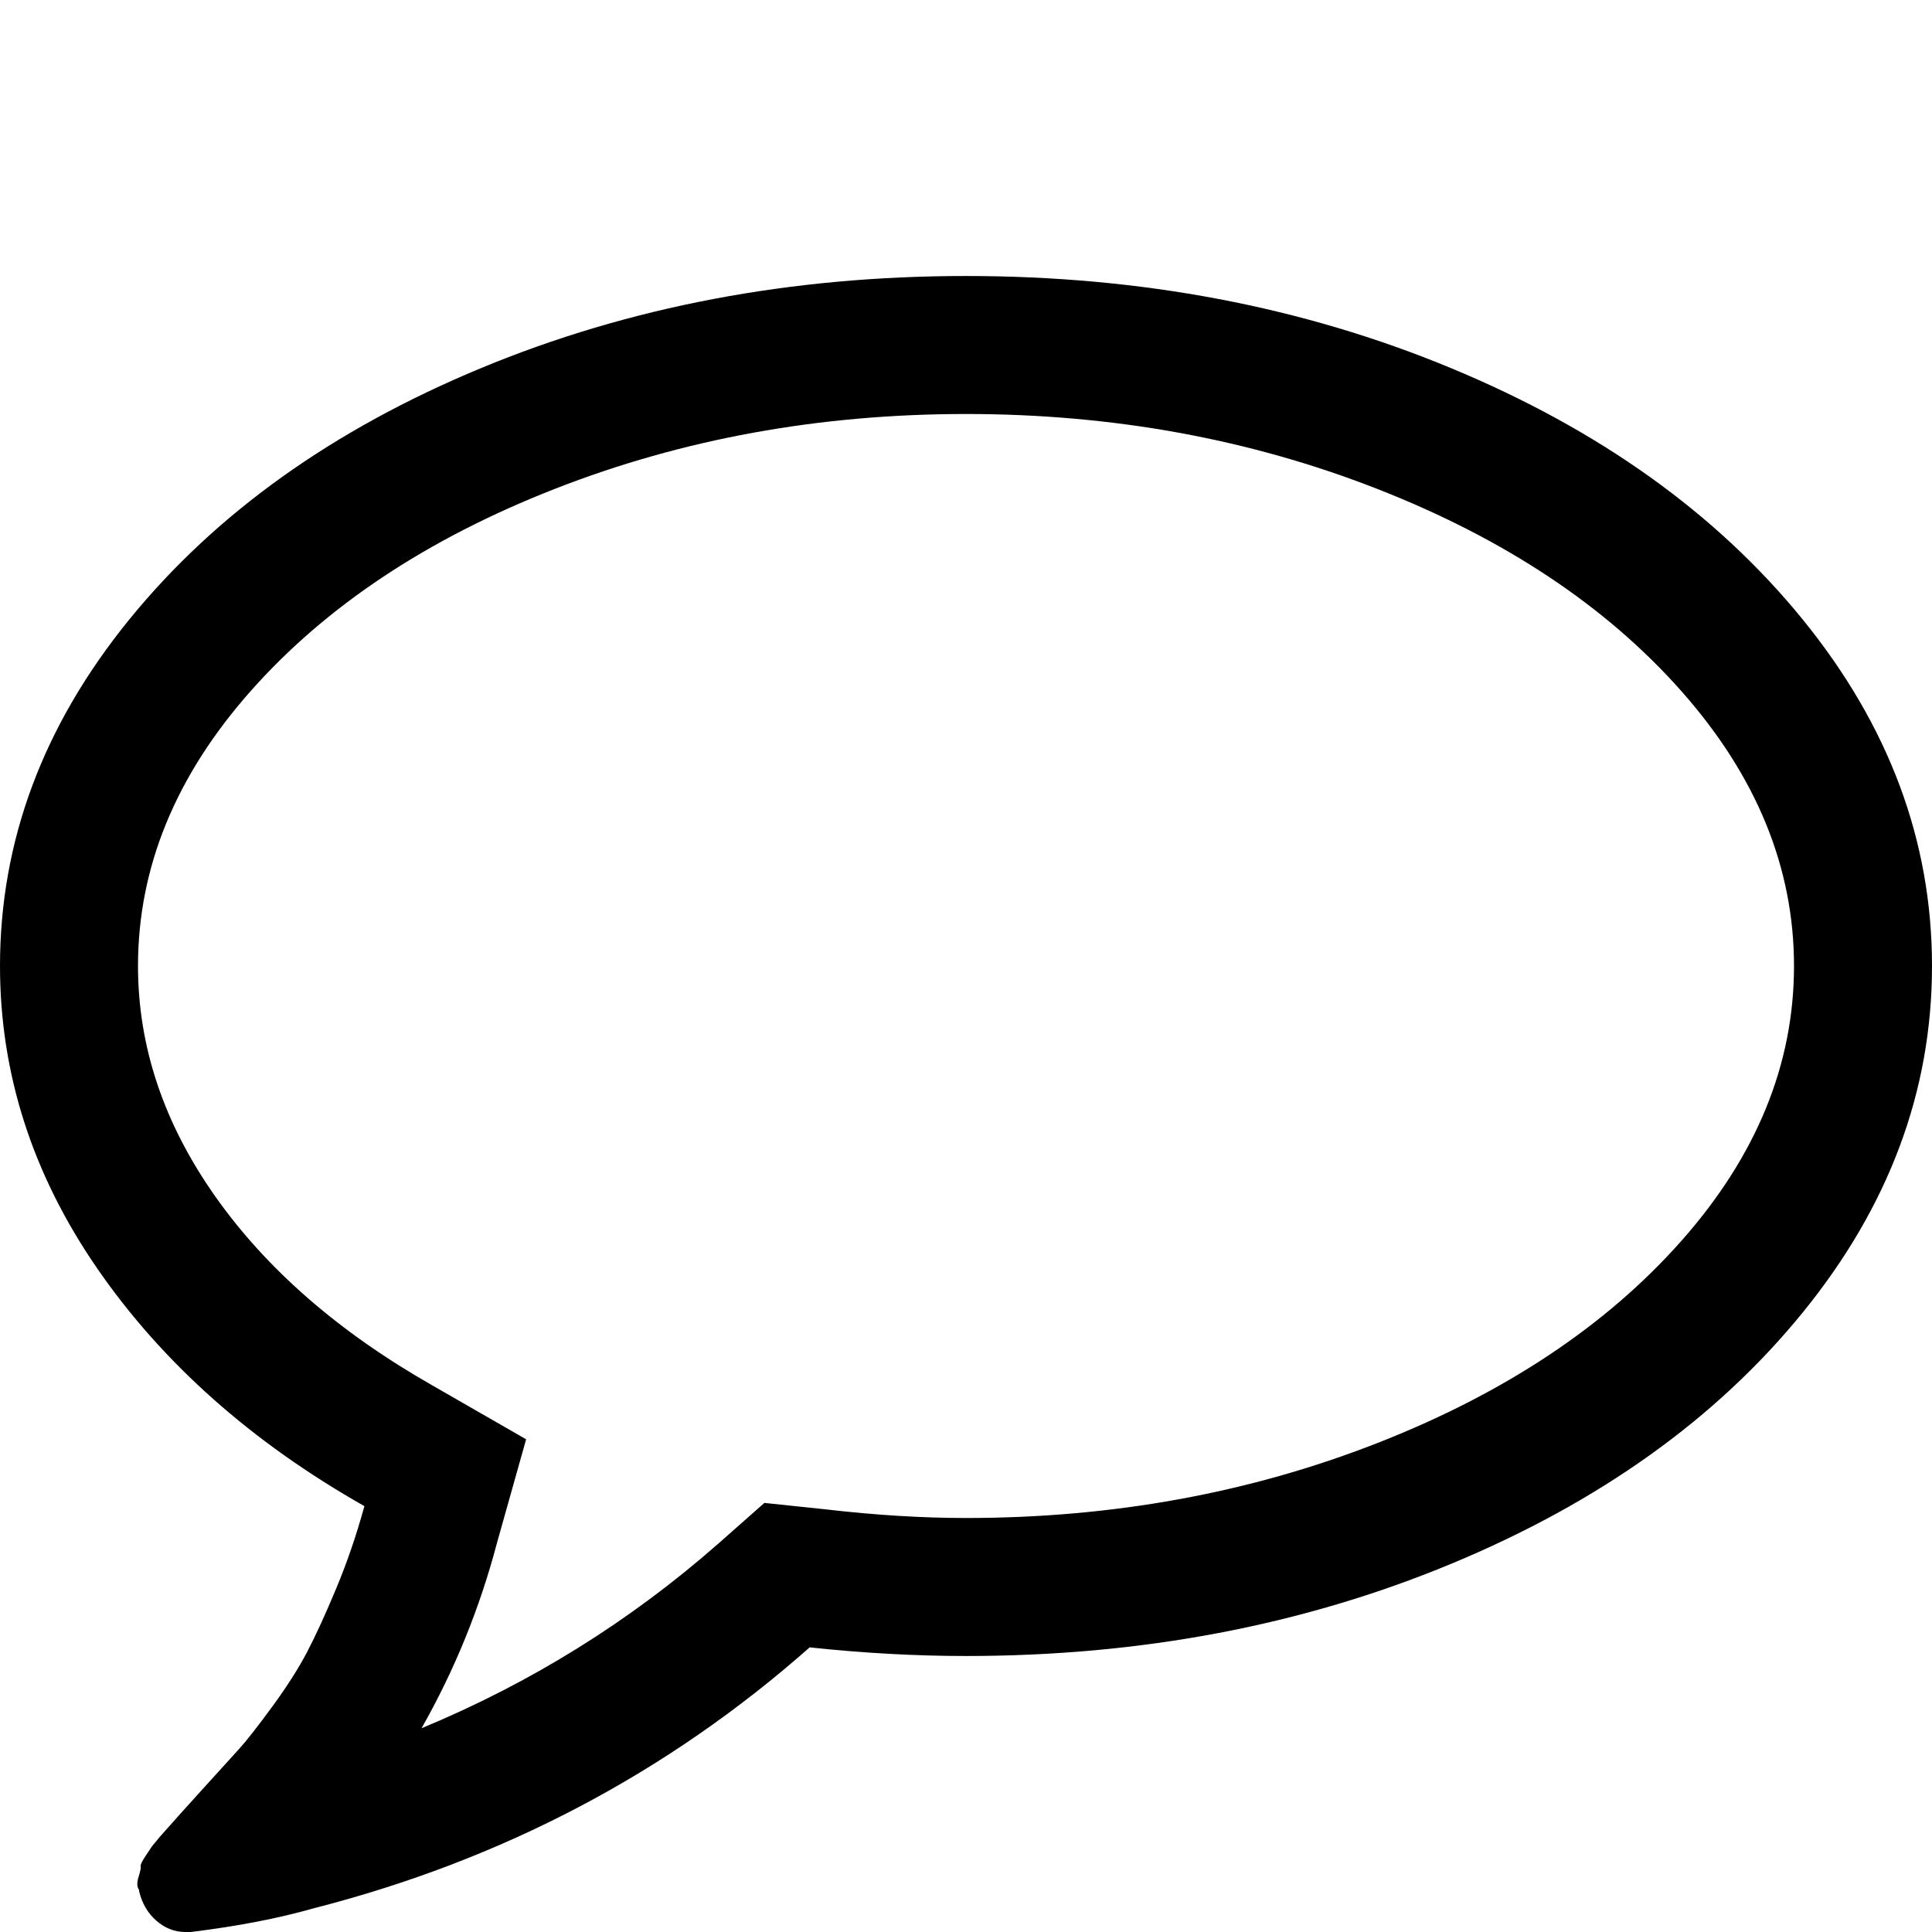
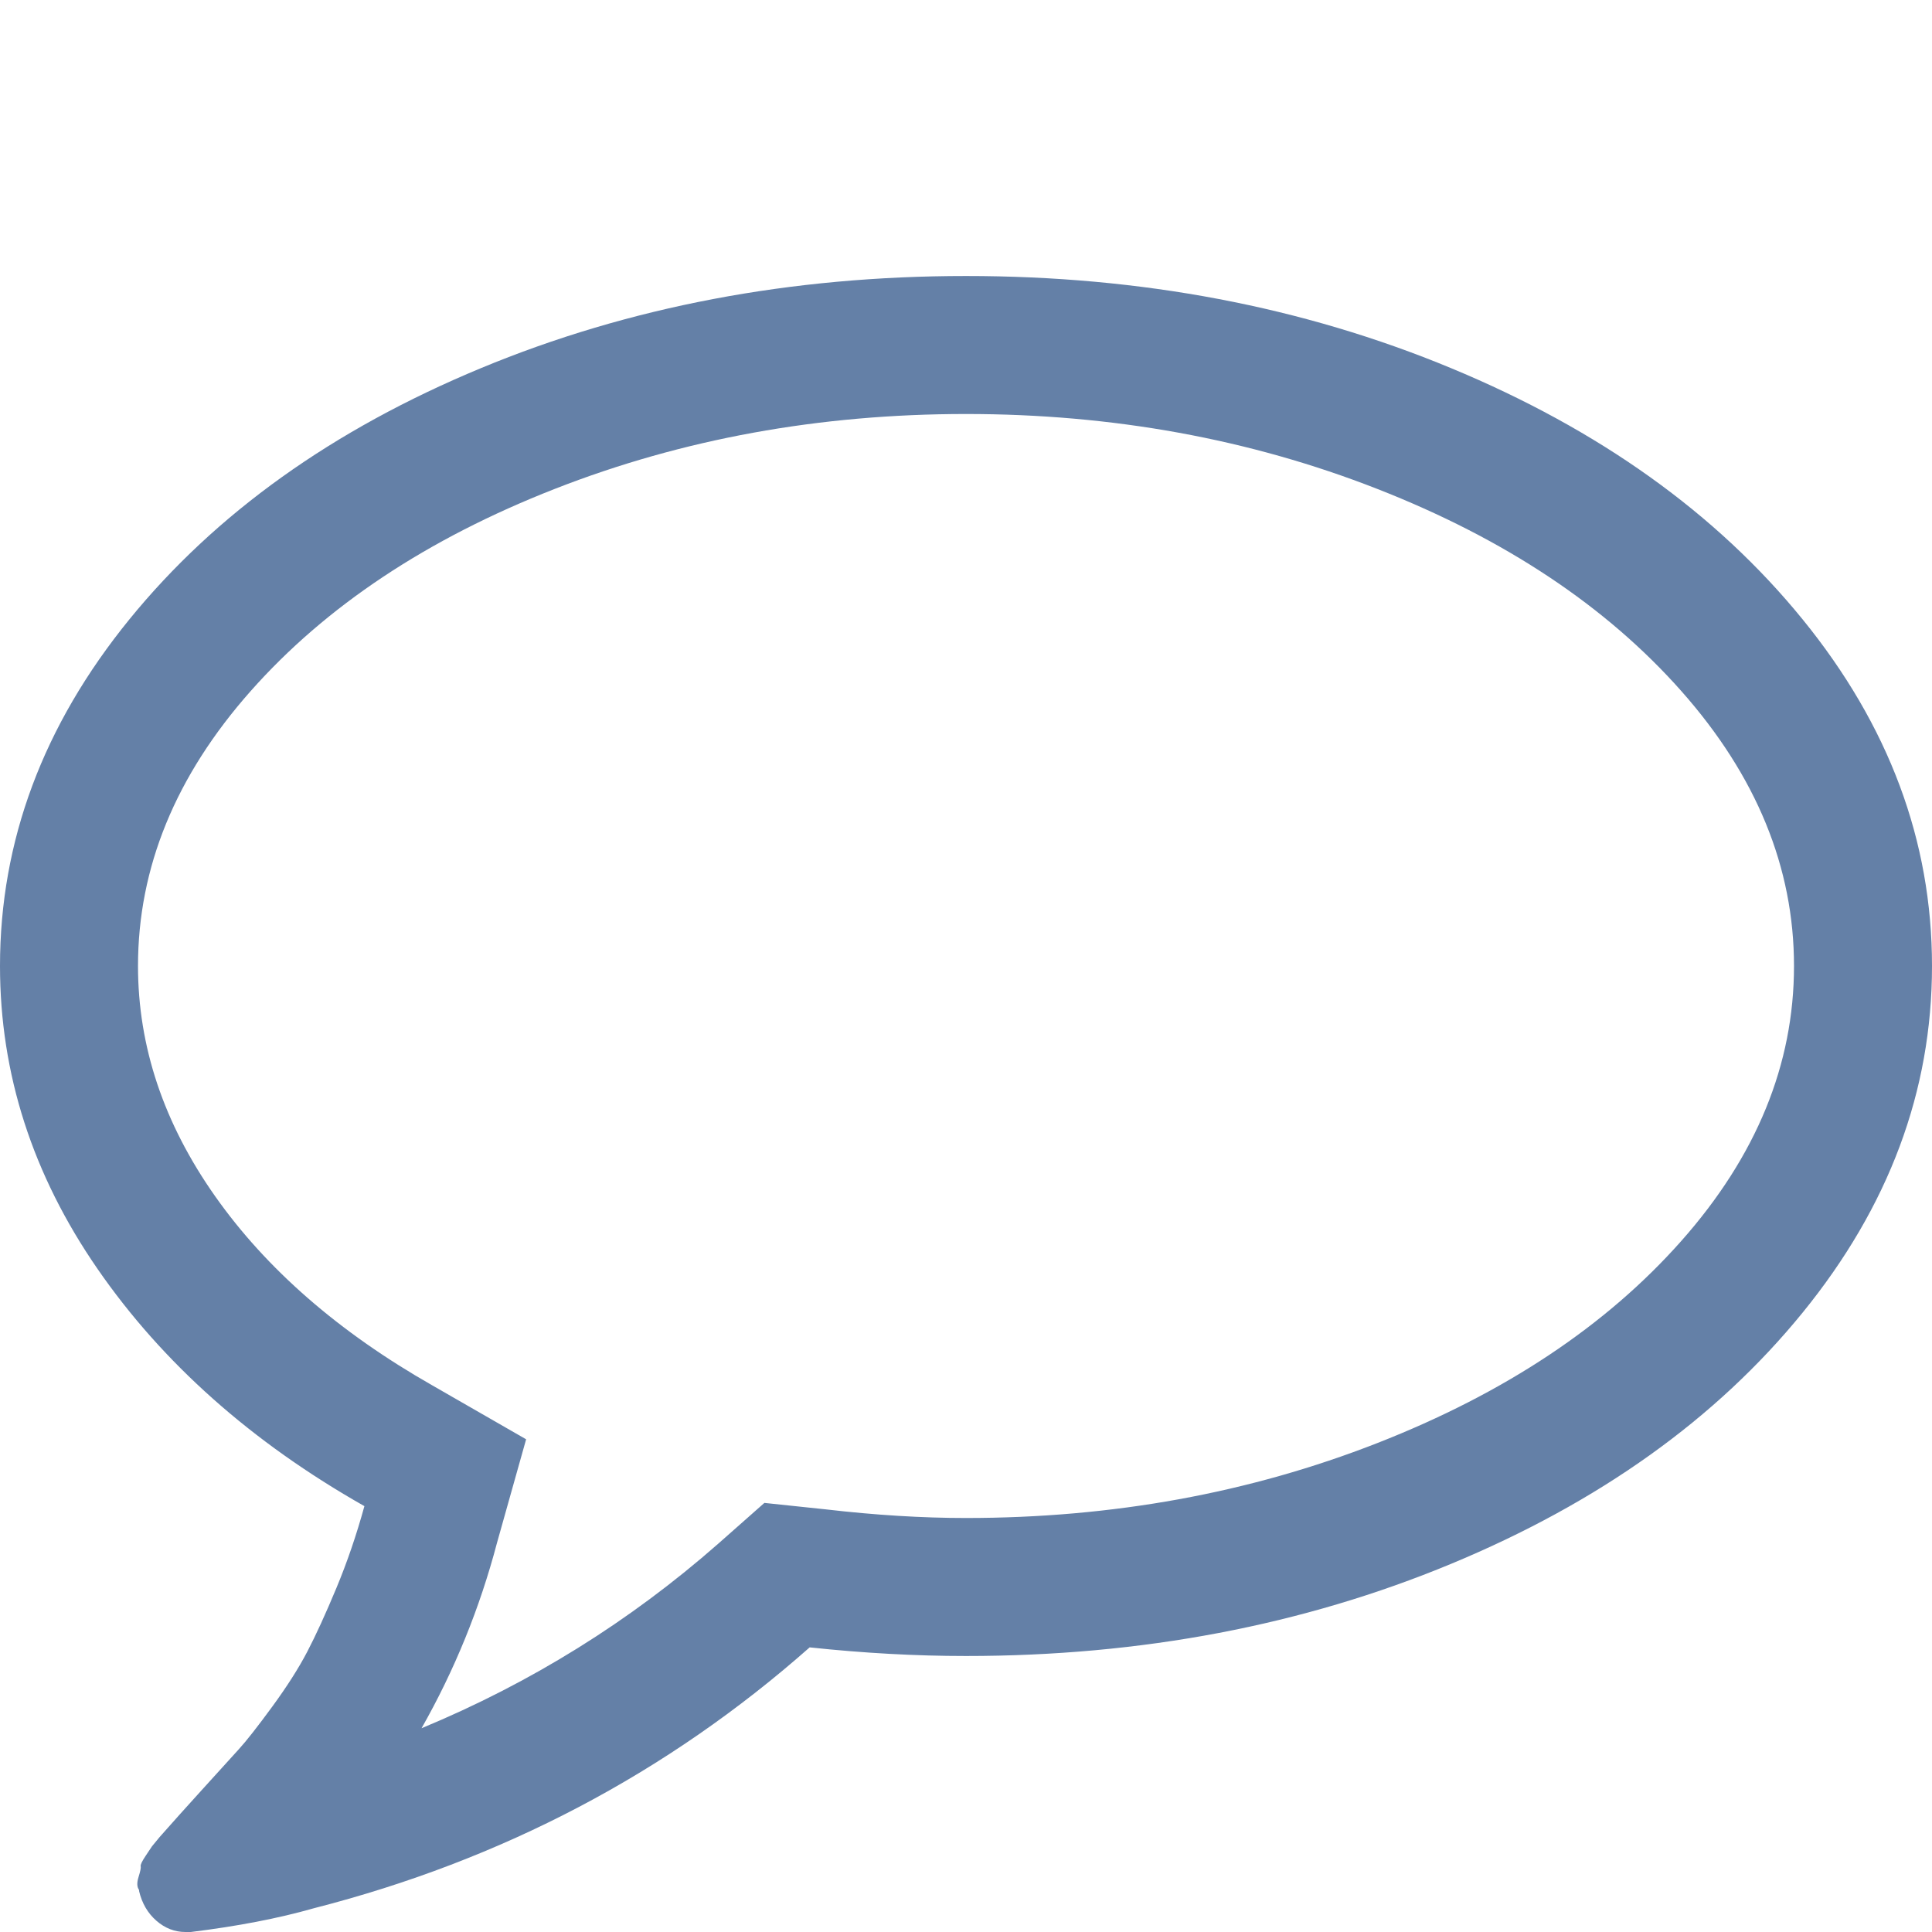
- <svg xmlns="http://www.w3.org/2000/svg" width="1792" height="1792" viewBox="0 0 1792 1792">
+ <svg xmlns="http://www.w3.org/2000/svg" width="1792" height="1792" viewBox="0 0 1792 1792" fill="rgb(100,128,167)">
  <path d="M896 384q-204 0-381.5 69.5t-282 187.5-104.5 255q0 112 71.5 213.5t201.5 175.5l87 50-27 96q-24 91-70 172 152-63 275-171l43-38 57 6q69 8 130 8 204 0 381.5-69.5t282-187.5 104.5-255-104.5-255-282-187.5-381.5-69.5zm896 512q0 174-120 321.5t-326 233-450 85.5q-70 0-145-8-198 175-460 242-49 14-114 22h-5q-15 0-27-10.5t-16-27.5v-1q-3-4-.5-12t2-10 4.5-9.5l6-9 7-8.5 8-9q7-8 31-34.5t34.5-38 31-39.5 32.5-51 27-59 26-76q-157-89-247.5-220t-90.5-281q0-174 120-321.5t326-233 450-85.5 450 85.5 326 233 120 321.5z" />
</svg>
